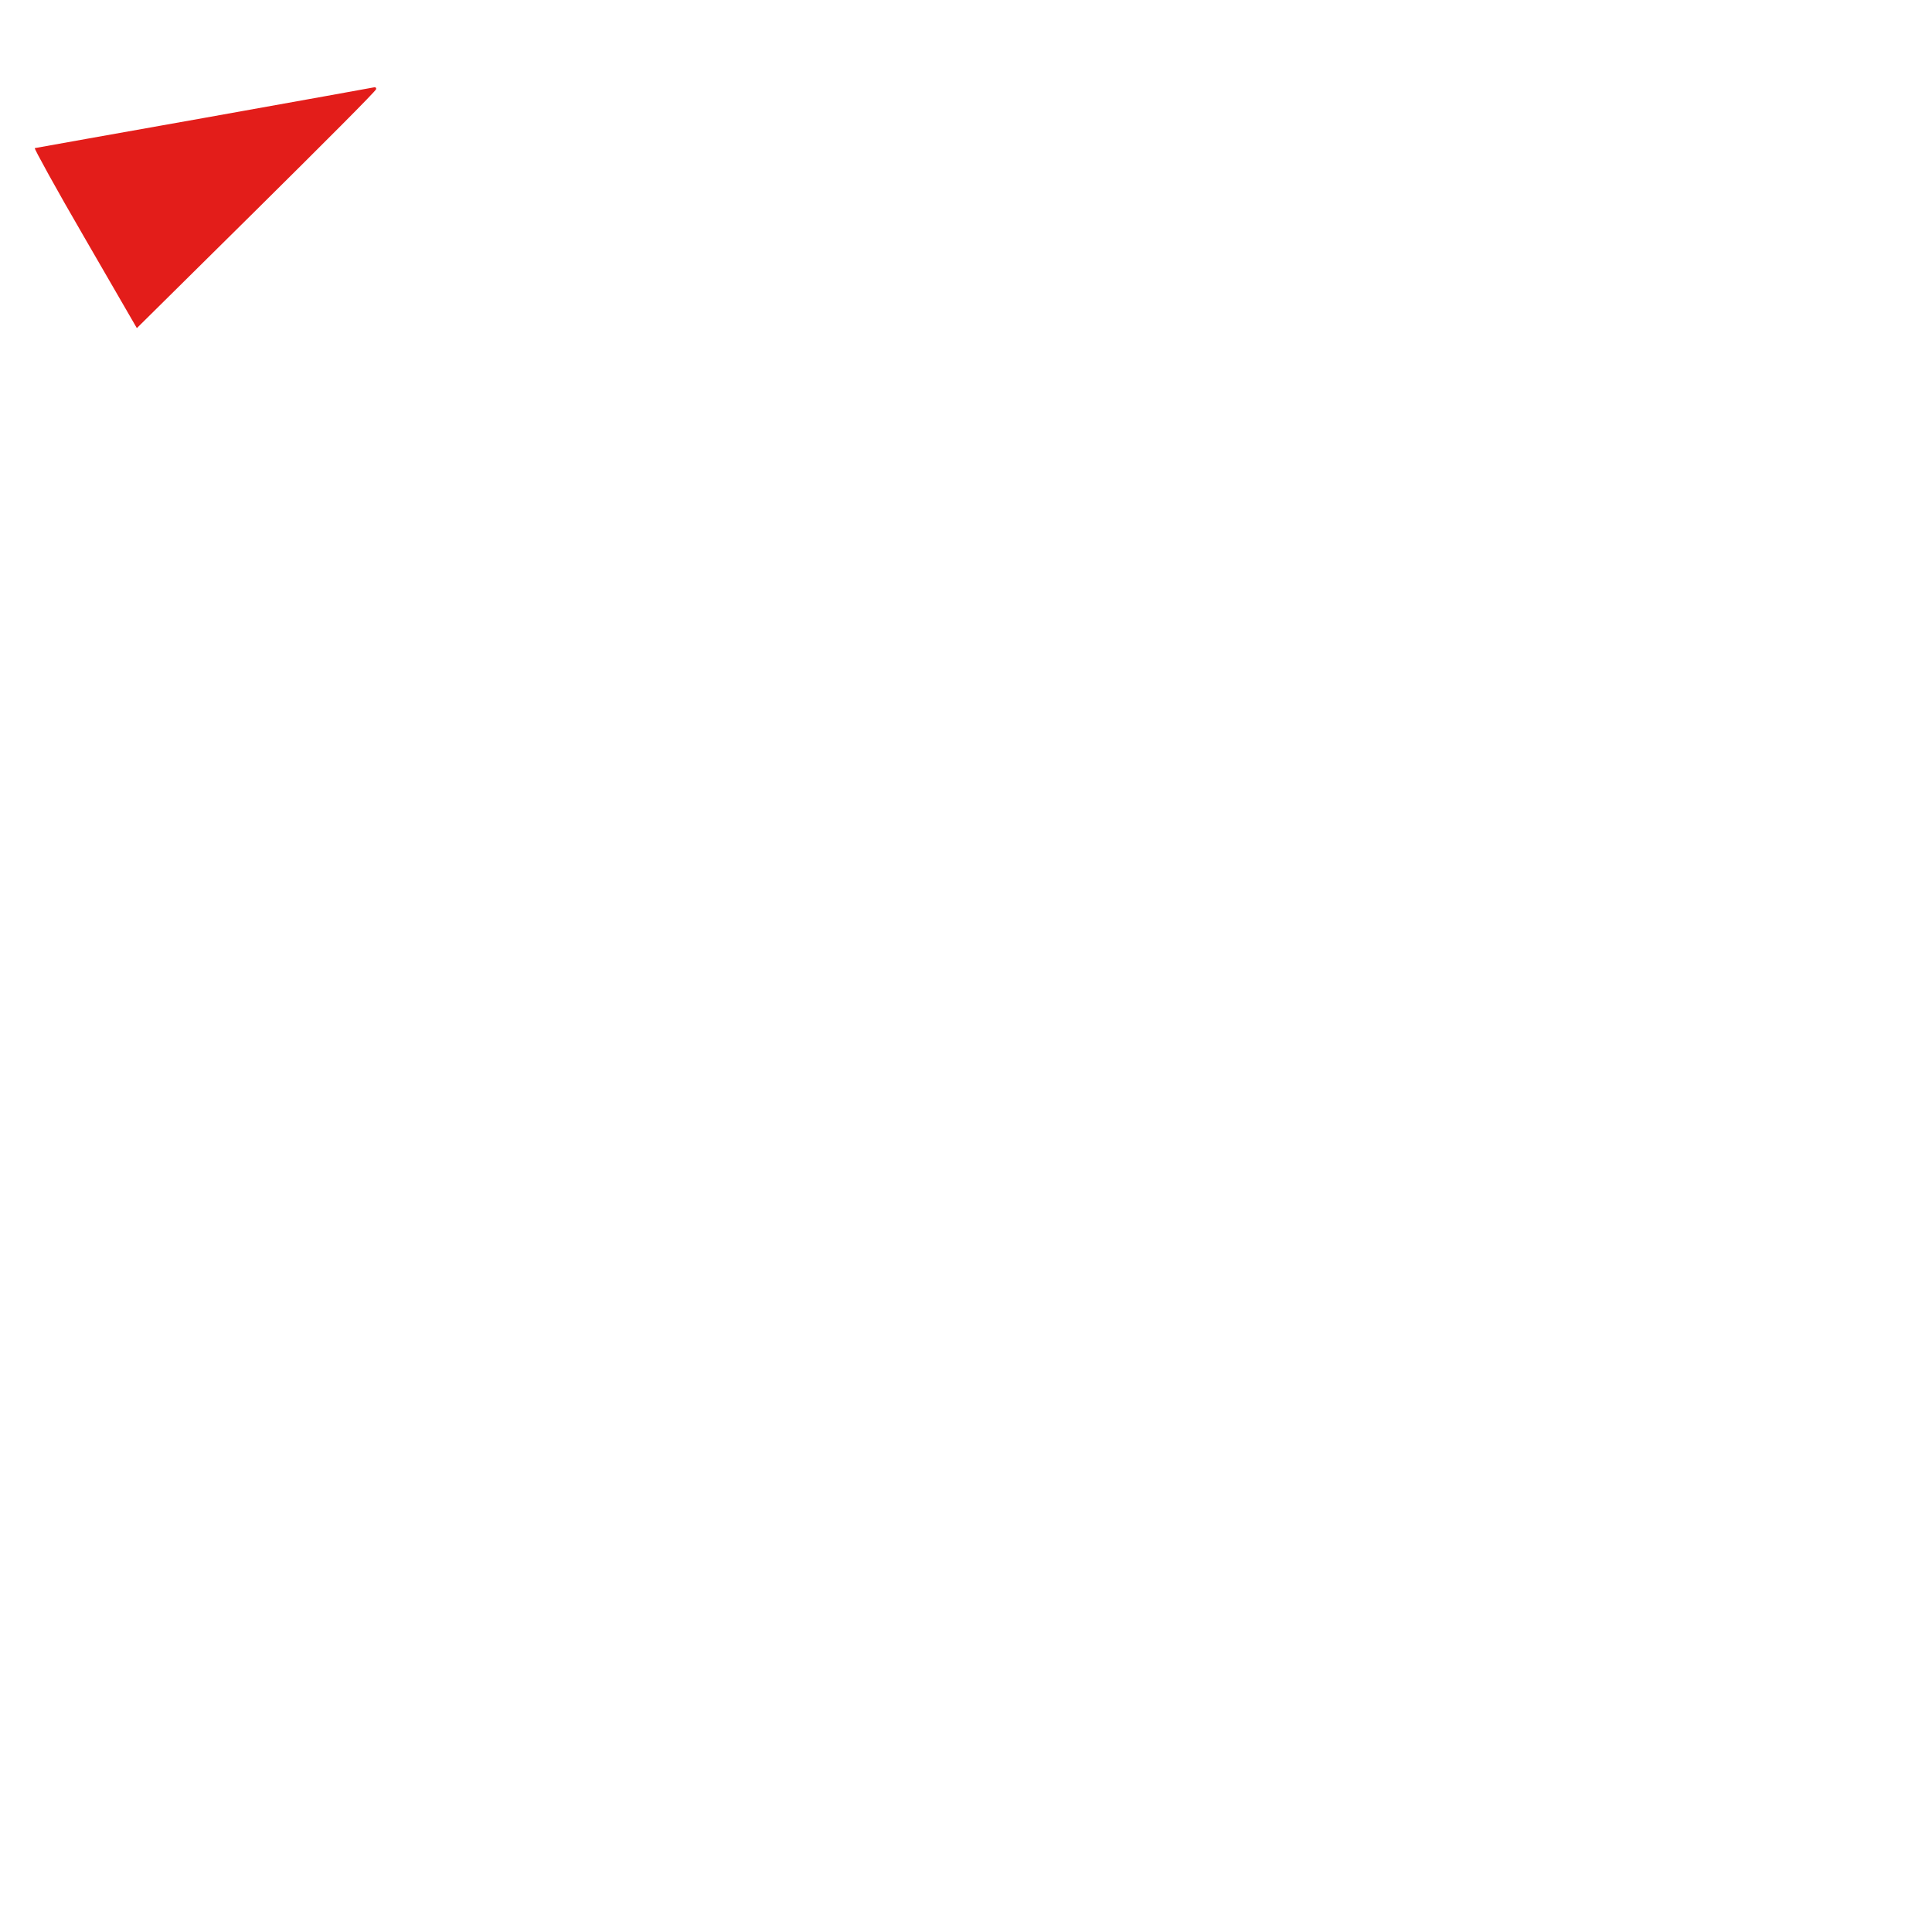
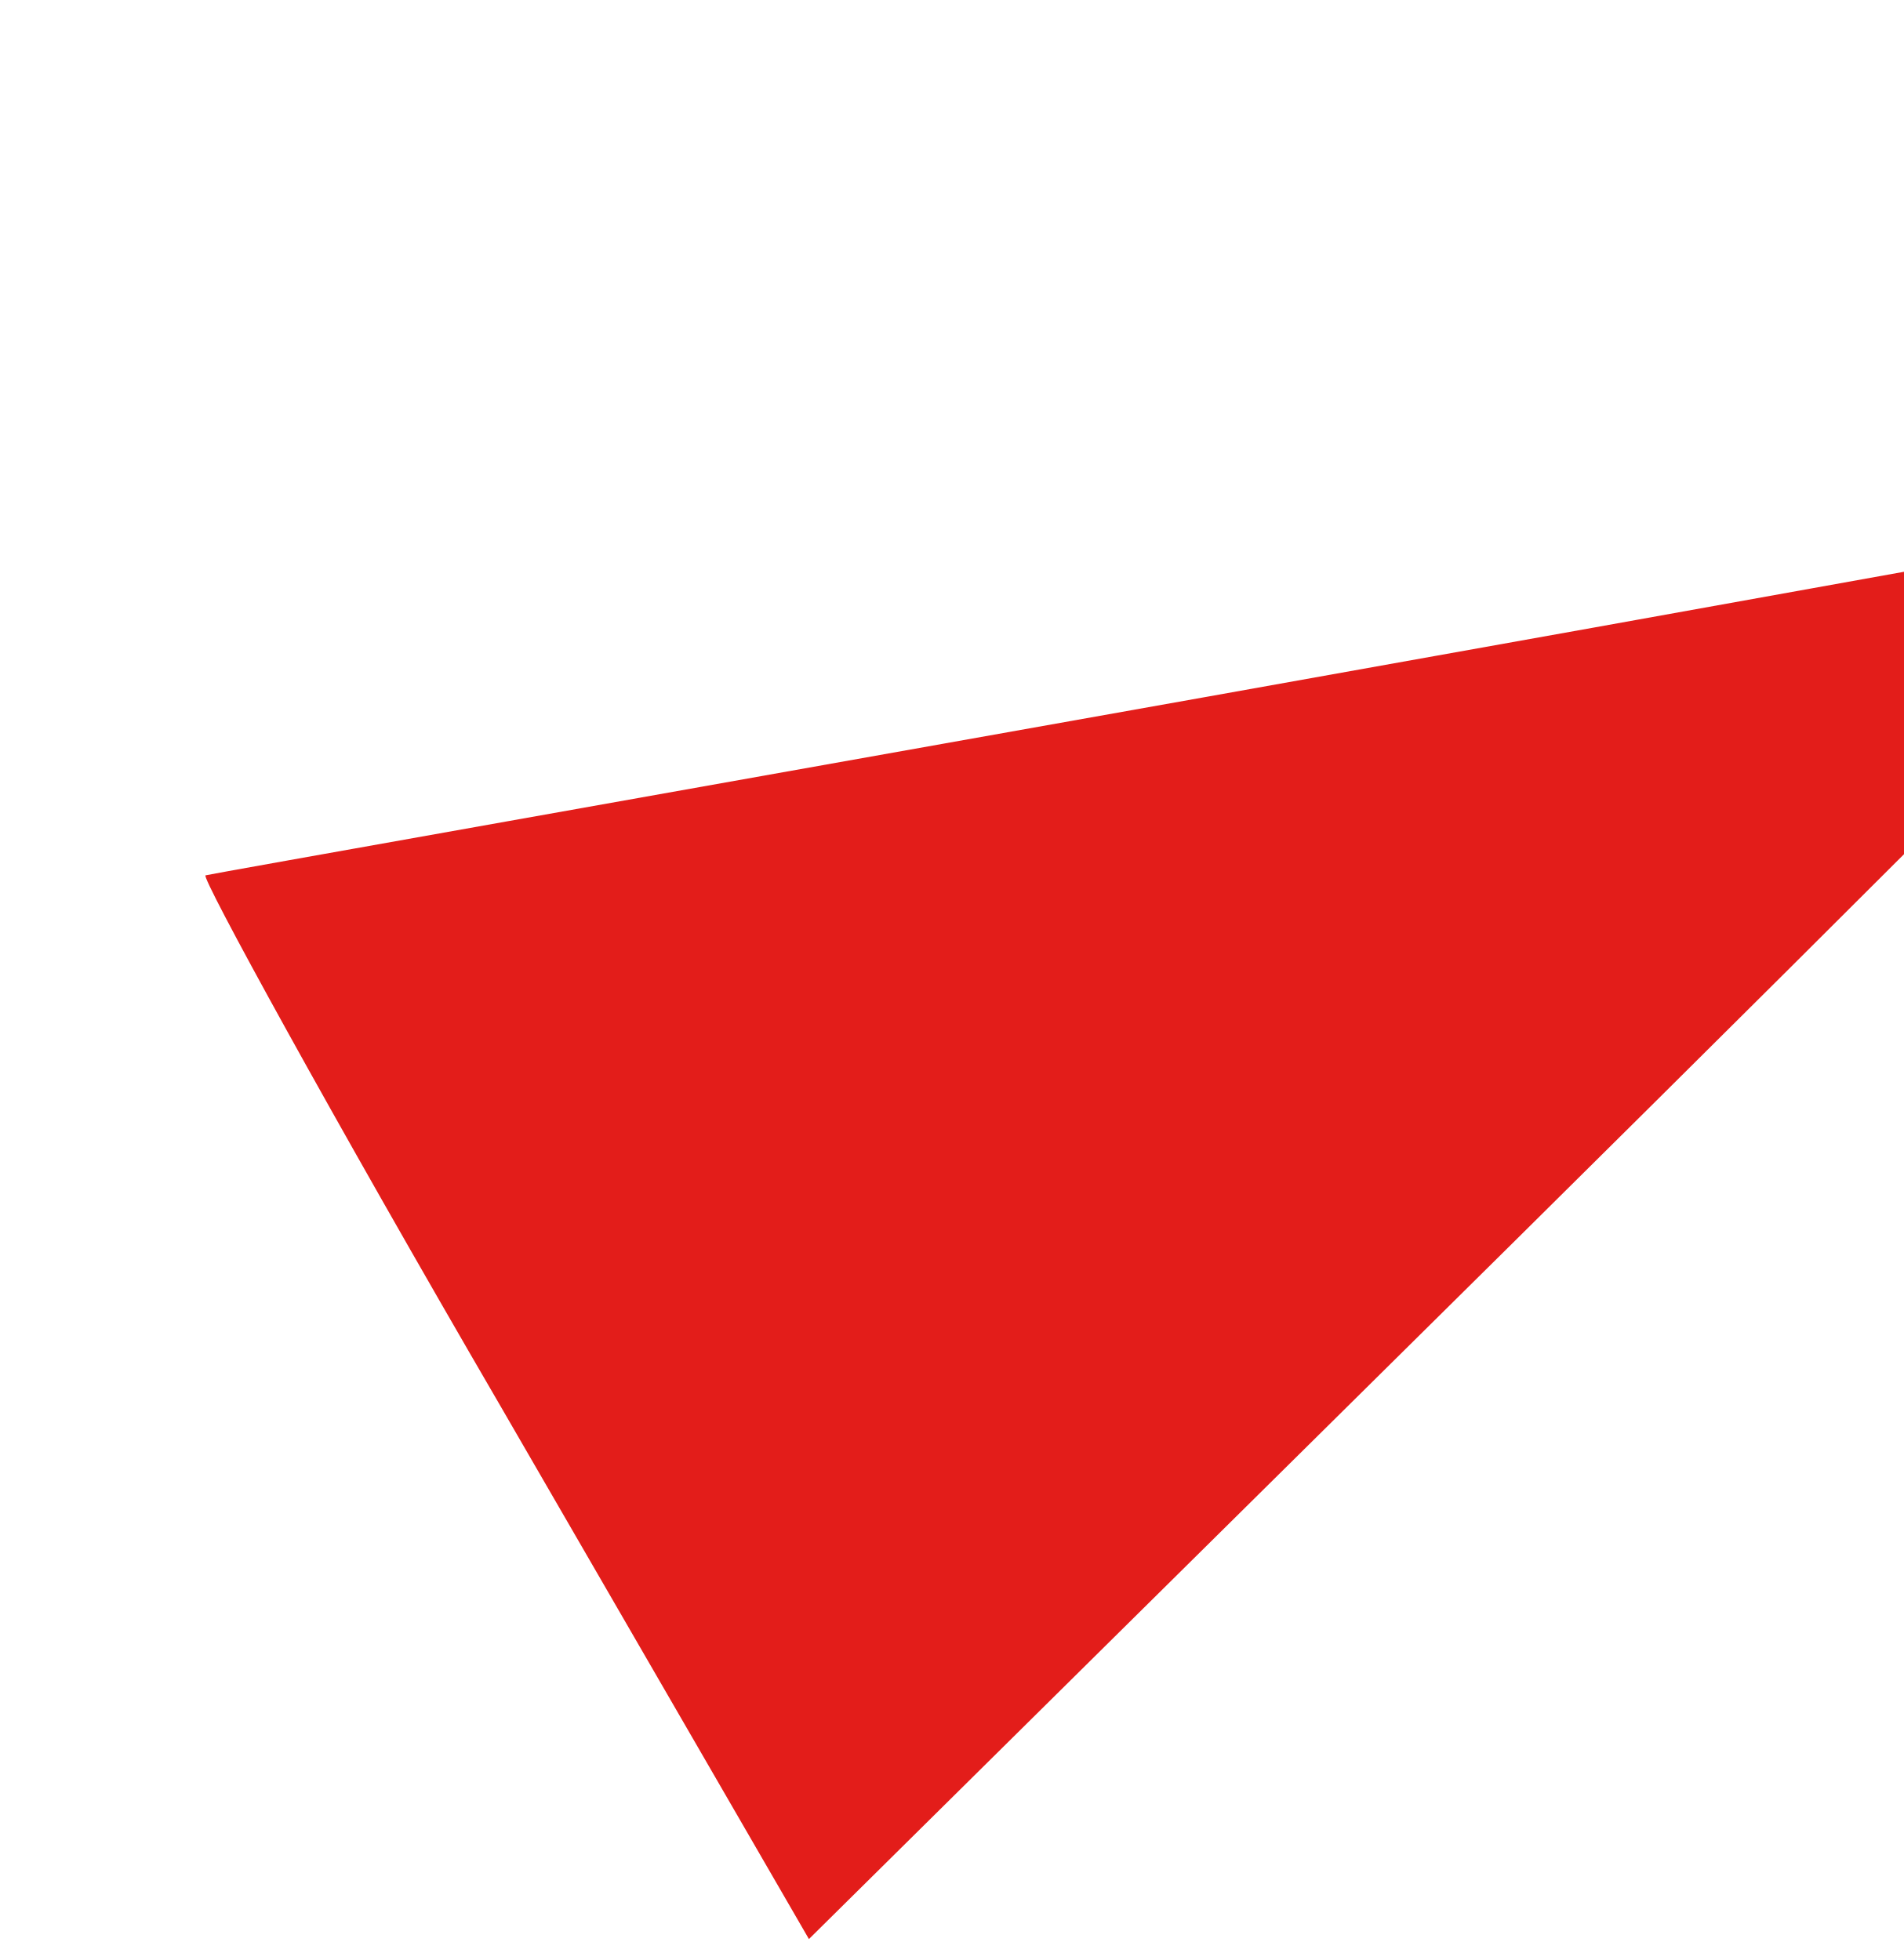
- <svg xmlns="http://www.w3.org/2000/svg" version="1.0" width="600pt" height="600pt" viewBox="0 0 600 600" preserveAspectRatio="xMidYMid meet">
+ <svg xmlns="http://www.w3.org/2000/svg" version="1.0" width="100pt" height="103pt" viewBox="0 0 100 103" preserveAspectRatio="xMidYMid meet">
  <g transform="translate(0,128) scale(0.1,-0.1)" fill="#E31D1A" stroke="none">
    <path d="M635 914 c-286 -51 -523 -93 -527 -94 -3 0 66 -126 155 -279 l162 -280 371 367 c204 202 372 370 372 375 1 4 -1 6 -5 6 -5 -1 -242 -44 -528 -95z" />
  </g>
</svg>
